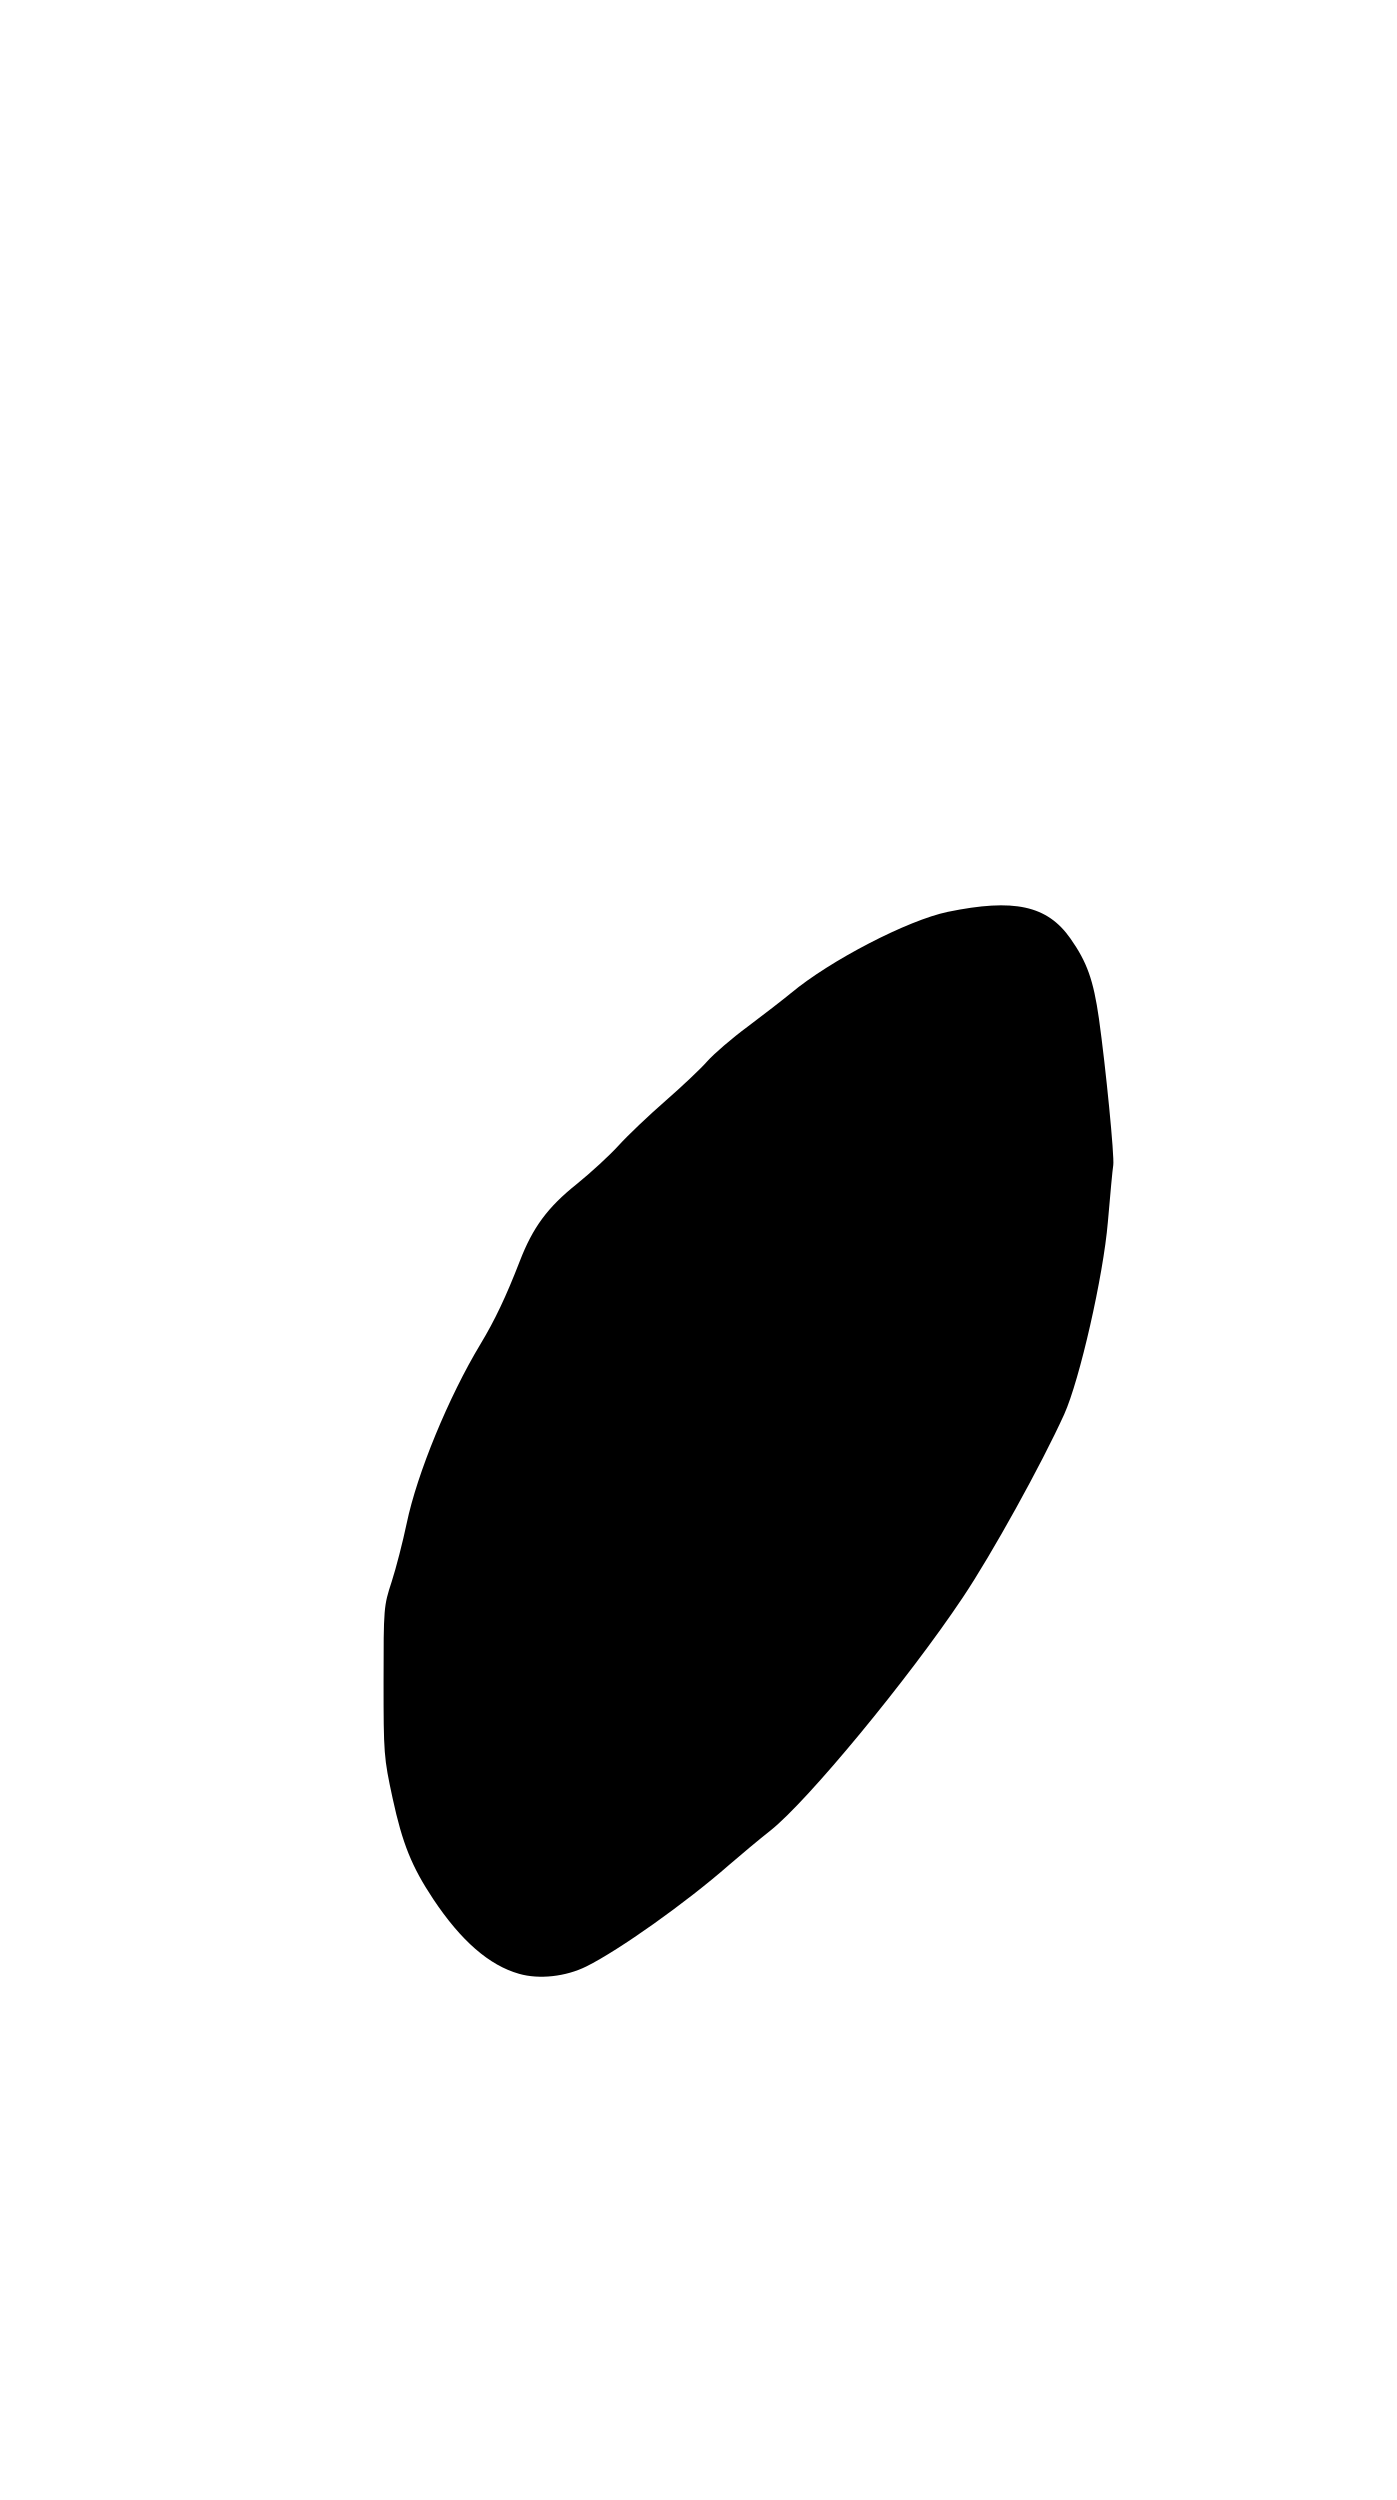
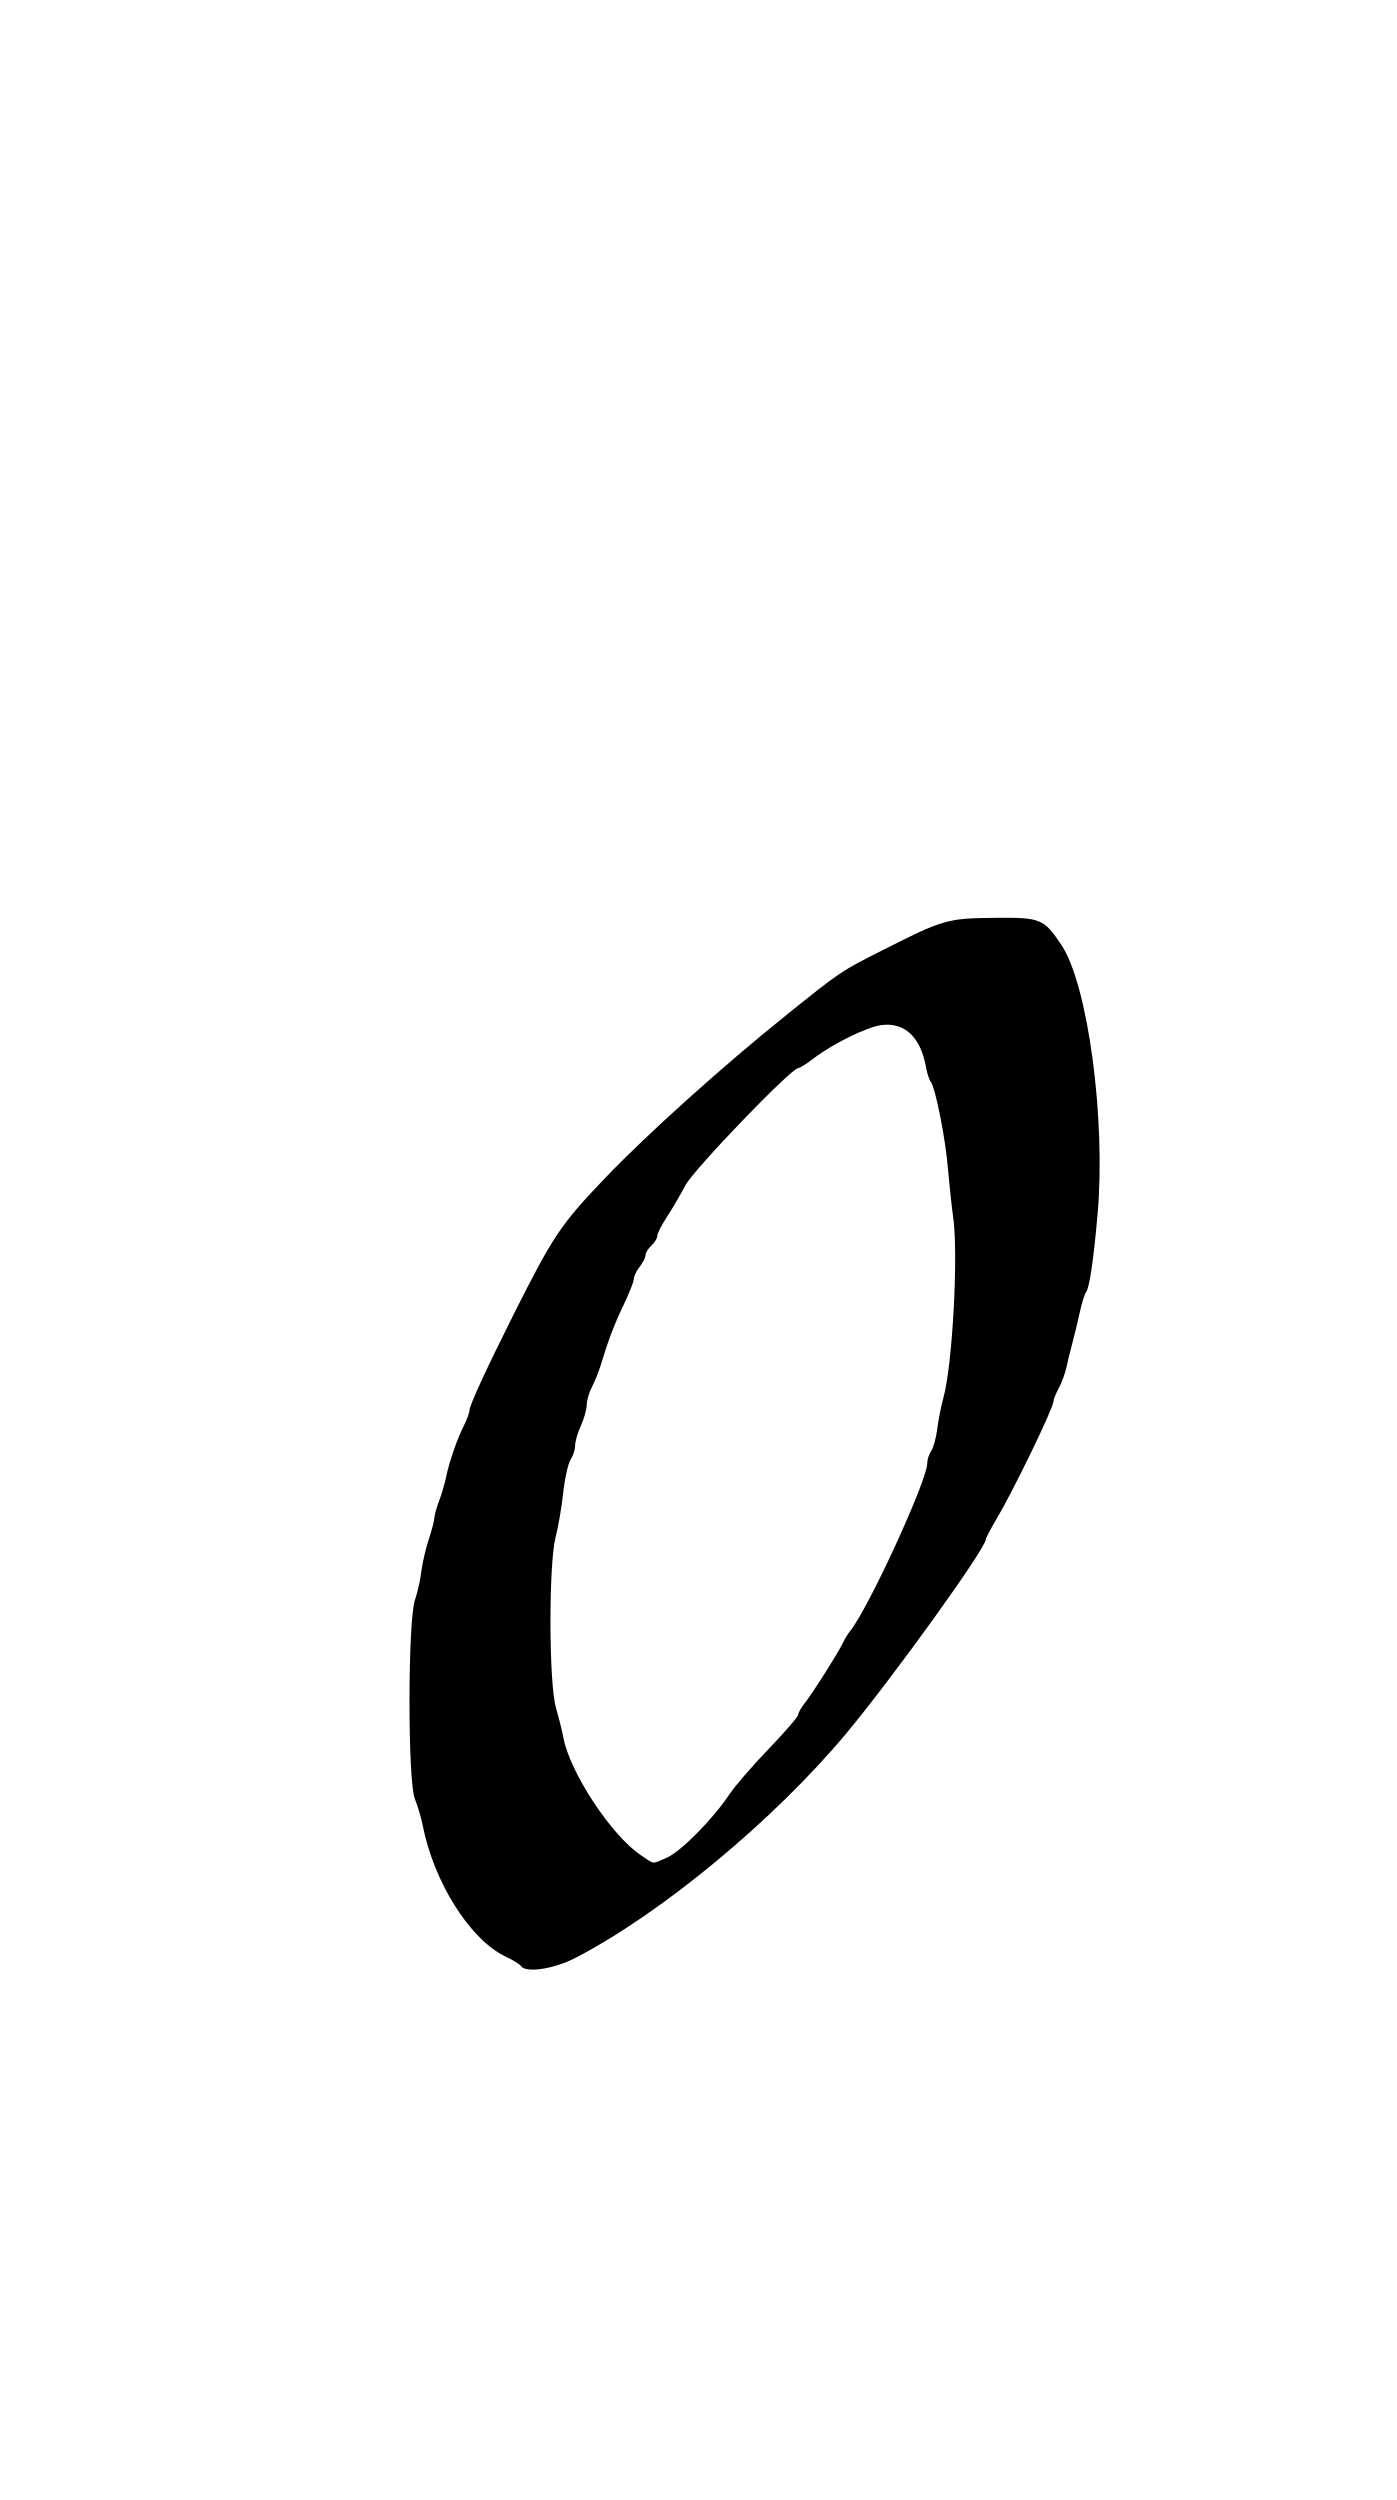
<svg xmlns="http://www.w3.org/2000/svg" viewBox="0 0 119.0 213.0" width="119.0" height="213.0">
-   <path fill="currentColor" fill-rule="evenodd" d="M44.23 168.17C41.68 167.45 39.28 165.36 36.91 161.80C35.08 159.04 34.29 157.09 33.45 153.21C32.70 149.73 32.68 149.44 32.68 143.25C32.68 136.97 32.69 136.84 33.37 134.76C33.75 133.59 34.32 131.36 34.65 129.79C35.53 125.55 38.23 119.00 40.94 114.51C42.15 112.50 43.11 110.49 44.29 107.44C45.40 104.57 46.65 102.87 49.14 100.88C50.34 99.91 51.95 98.43 52.72 97.58C53.49 96.73 55.28 95.03 56.69 93.80C58.10 92.57 59.71 91.05 60.26 90.42C60.82 89.79 62.36 88.46 63.70 87.47C65.03 86.47 66.69 85.19 67.38 84.62C70.74 81.82 77.35 78.40 80.75 77.69C86.40 76.53 89.22 77.14 91.20 79.96C92.62 81.98 93.16 83.50 93.63 86.79C94.21 90.92 94.96 98.57 94.85 99.27C94.79 99.60 94.59 101.79 94.39 104.12C94.00 108.73 91.99 117.56 90.67 120.50C88.74 124.75 84.52 132.39 82.02 136.12C77.40 143.04 68.83 153.42 65.67 155.94C64.68 156.72 63.09 158.05 62.12 158.89C58.46 162.10 52.74 166.16 49.96 167.54C48.21 168.41 45.94 168.66 44.23 168.17Z" />
+   <path fill="currentColor" fill-rule="evenodd" d="M44.37 167.49C44.28 167.35 43.71 167.00 43.10 166.71C40.06 165.29 36.96 160.37 36.01 155.50C35.89 154.88 35.59 153.87 35.34 153.25C34.73 151.71 34.74 138.04 35.36 136.30C35.56 135.71 35.81 134.64 35.89 133.93C35.98 133.21 36.26 131.98 36.52 131.19C36.79 130.40 37.00 129.55 37.01 129.31C37.02 129.07 37.20 128.43 37.41 127.88C37.62 127.32 37.89 126.43 38.00 125.88C38.27 124.55 38.95 122.59 39.53 121.45C39.79 120.94 40.00 120.36 40.00 120.15C40.00 119.74 41.45 116.60 43.78 111.95C47.15 105.25 47.76 104.33 51.65 100.27C55.20 96.57 61.65 90.77 67.00 86.48C71.64 82.75 71.62 82.76 75.25 80.93C80.34 78.35 80.71 78.24 84.70 78.20C88.69 78.16 88.93 78.26 90.45 80.54C92.68 83.90 94.22 95.30 93.52 103.38C93.18 107.29 92.82 109.73 92.53 110.10C92.41 110.25 92.18 110.99 92.01 111.75C91.85 112.51 91.56 113.69 91.38 114.38C91.19 115.06 90.96 116.02 90.86 116.50C90.76 116.98 90.47 117.77 90.22 118.25C89.96 118.73 89.75 119.25 89.75 119.41C89.75 119.97 86.28 127.13 84.84 129.53C84.38 130.31 84.00 131.03 84.00 131.14C84.00 131.91 76.12 142.86 72.10 147.69C65.95 155.06 56.39 162.99 49.05 166.80C47.19 167.77 44.76 168.13 44.37 167.49ZM56.80 158.28C57.99 157.77 60.71 155.02 62.13 152.90C62.59 152.20 64.10 150.45 65.49 149.01C66.87 147.57 68.00 146.27 68.00 146.11C68.00 145.95 68.25 145.50 68.56 145.11C69.23 144.28 71.37 140.89 71.80 140.00C71.96 139.66 72.24 139.20 72.41 138.99C73.94 137.15 79.00 126.14 79.00 124.68C79.00 124.37 79.15 123.89 79.34 123.62C79.53 123.35 79.76 122.51 79.85 121.75C79.95 120.99 80.18 119.81 80.37 119.12C81.16 116.30 81.67 106.80 81.20 103.62C81.08 102.80 80.89 101.00 80.77 99.62C80.56 97.01 79.70 92.68 79.30 92.17C79.17 92.01 78.98 91.43 78.89 90.89C78.43 88.35 77.06 87.07 75.08 87.34C73.84 87.51 70.95 88.93 69.33 90.17C68.74 90.63 68.14 91.00 68.01 91.00C67.42 91.00 59.08 99.66 58.39 101.00C57.99 101.76 57.30 102.95 56.84 103.65C56.38 104.35 56.00 105.09 56.00 105.30C56.00 105.50 55.77 105.88 55.50 106.12C55.23 106.37 55.00 106.74 55.00 106.94C55.00 107.13 54.77 107.58 54.50 107.93C54.22 108.28 54.00 108.75 54.00 108.97C54.00 109.19 53.62 110.16 53.16 111.12C52.34 112.81 51.80 114.25 51.16 116.38C50.99 116.92 50.66 117.74 50.43 118.18C50.19 118.62 50.00 119.29 49.99 119.68C49.99 120.06 49.77 120.87 49.49 121.46C49.22 122.06 49.00 122.83 49.00 123.16C49.00 123.49 48.83 124.03 48.62 124.35C48.41 124.67 48.12 125.93 47.99 127.16C47.86 128.38 47.56 130.11 47.33 131.00C46.74 133.33 46.76 143.49 47.37 145.50C47.59 146.26 47.88 147.41 48.00 148.05C48.55 151.00 52.10 156.40 54.60 158.06C55.82 158.88 55.49 158.84 56.80 158.28Z" />
</svg>
